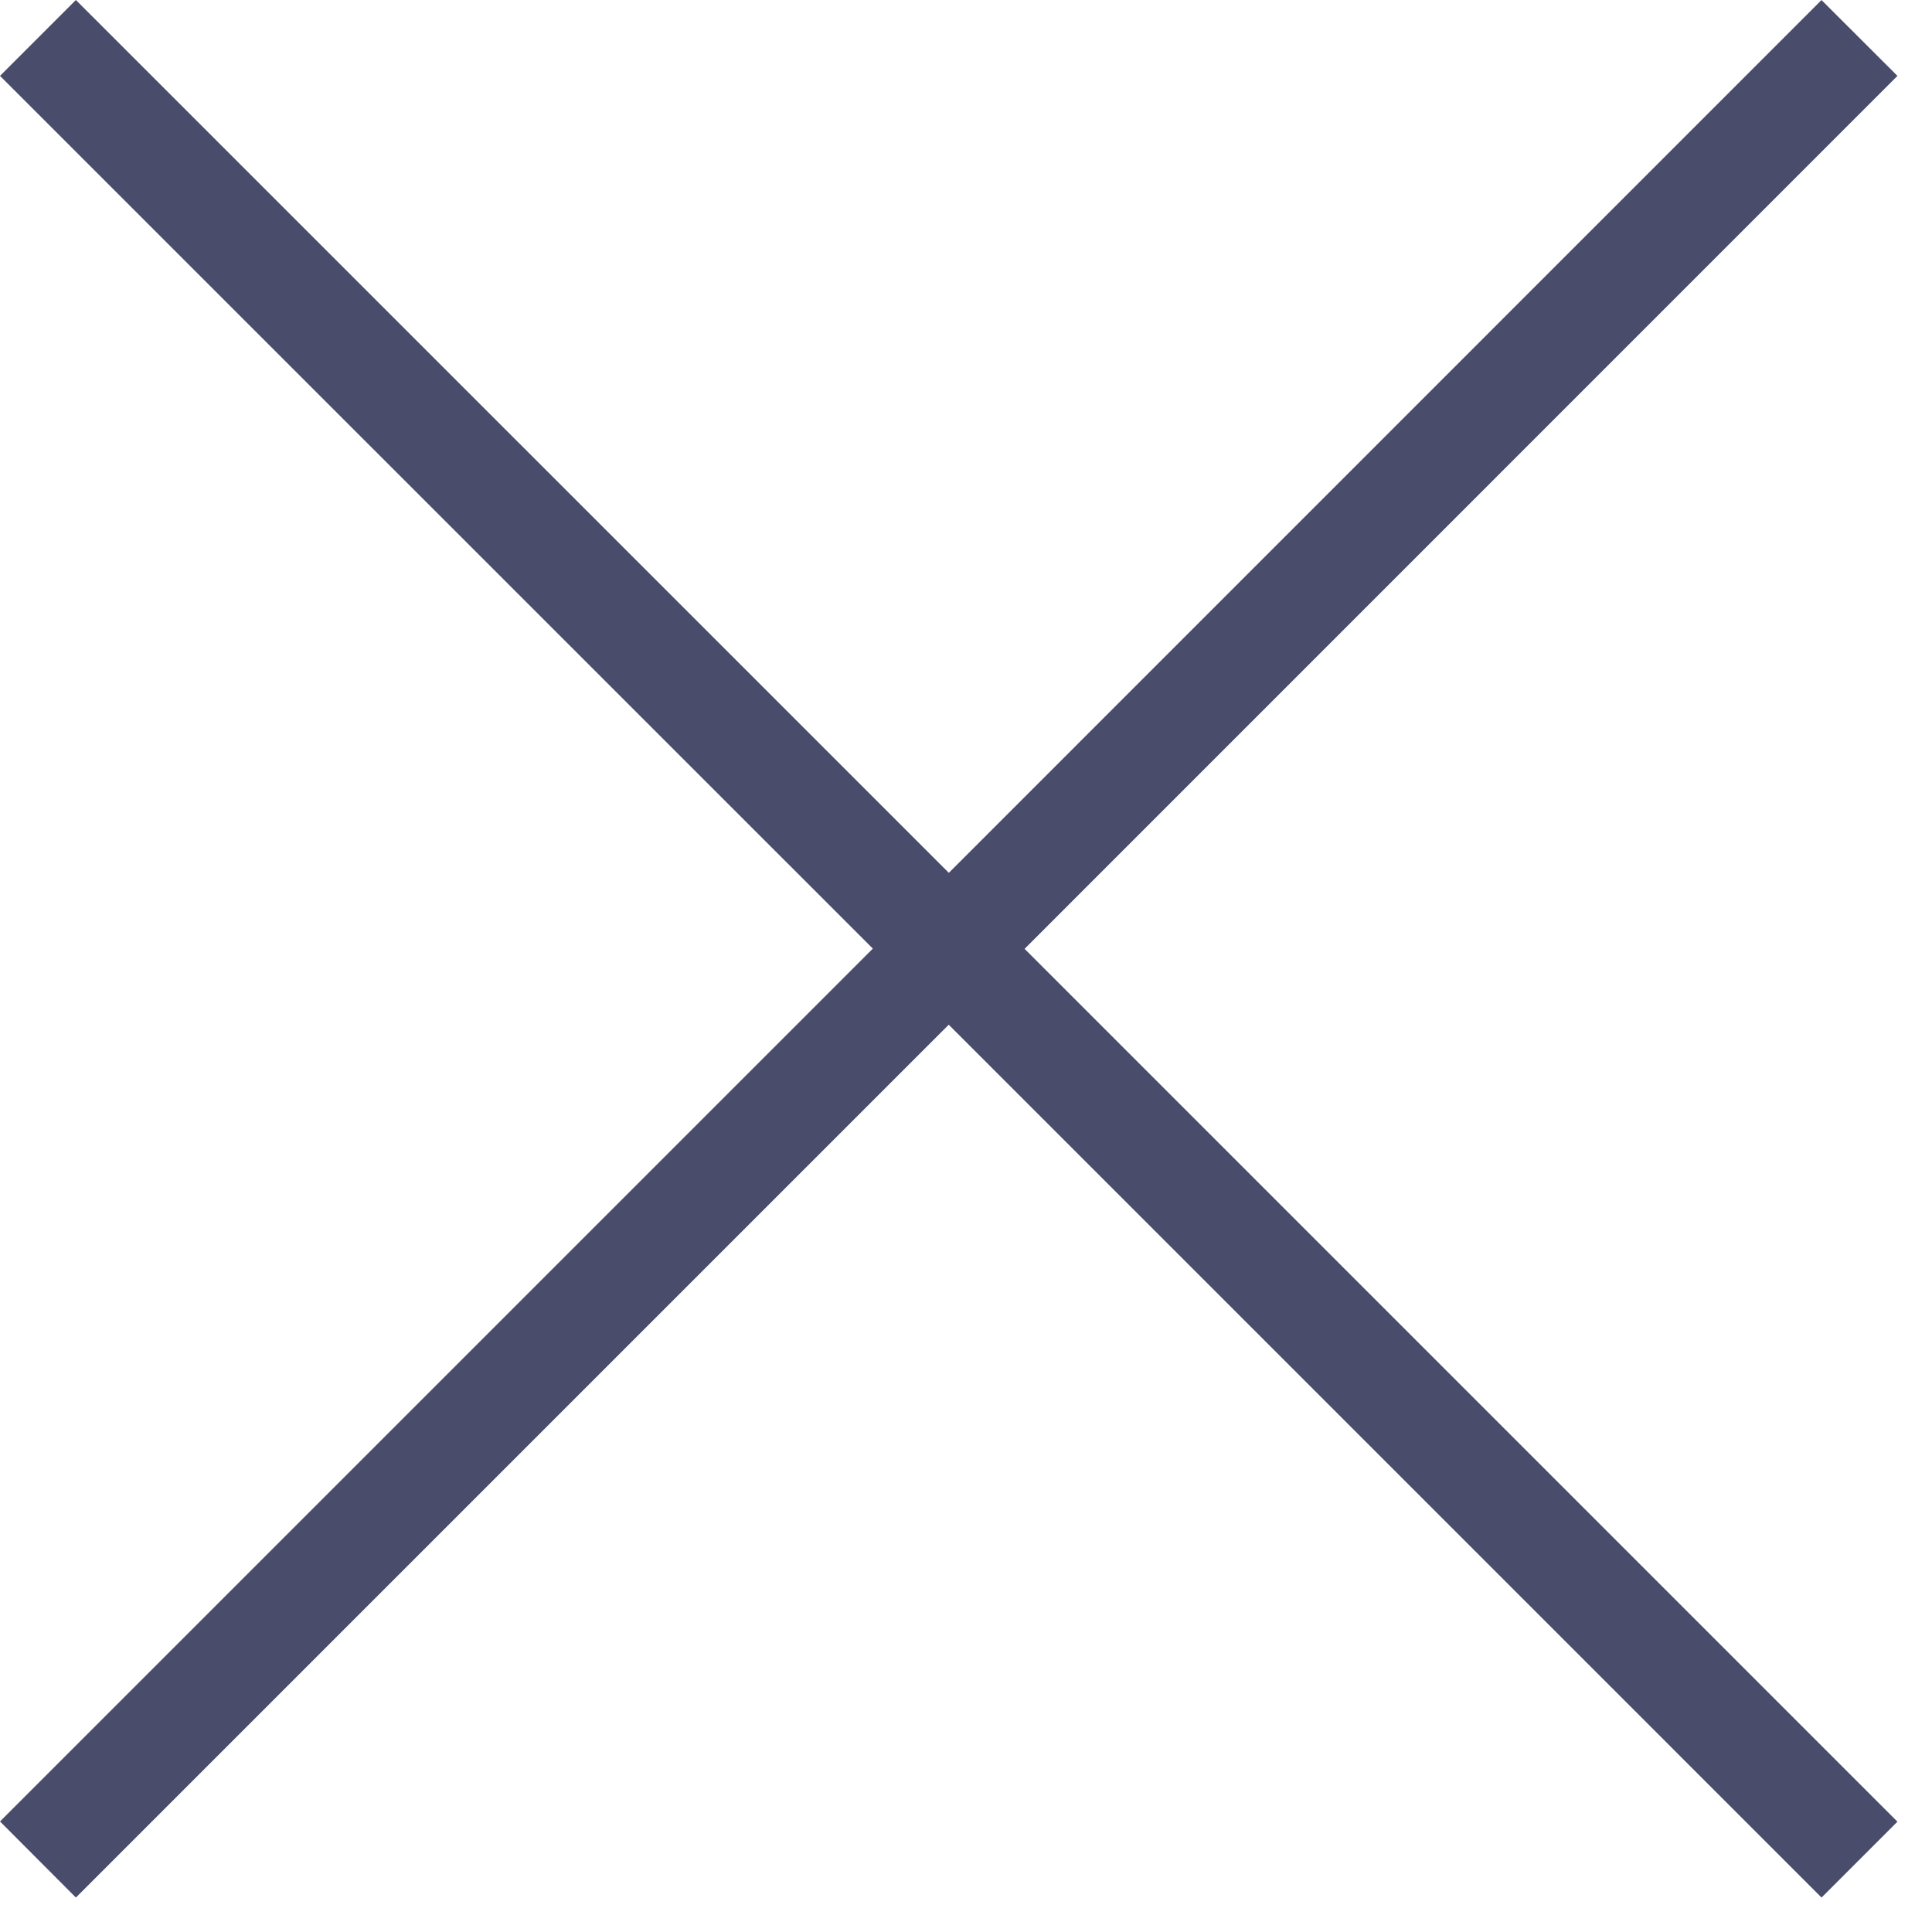
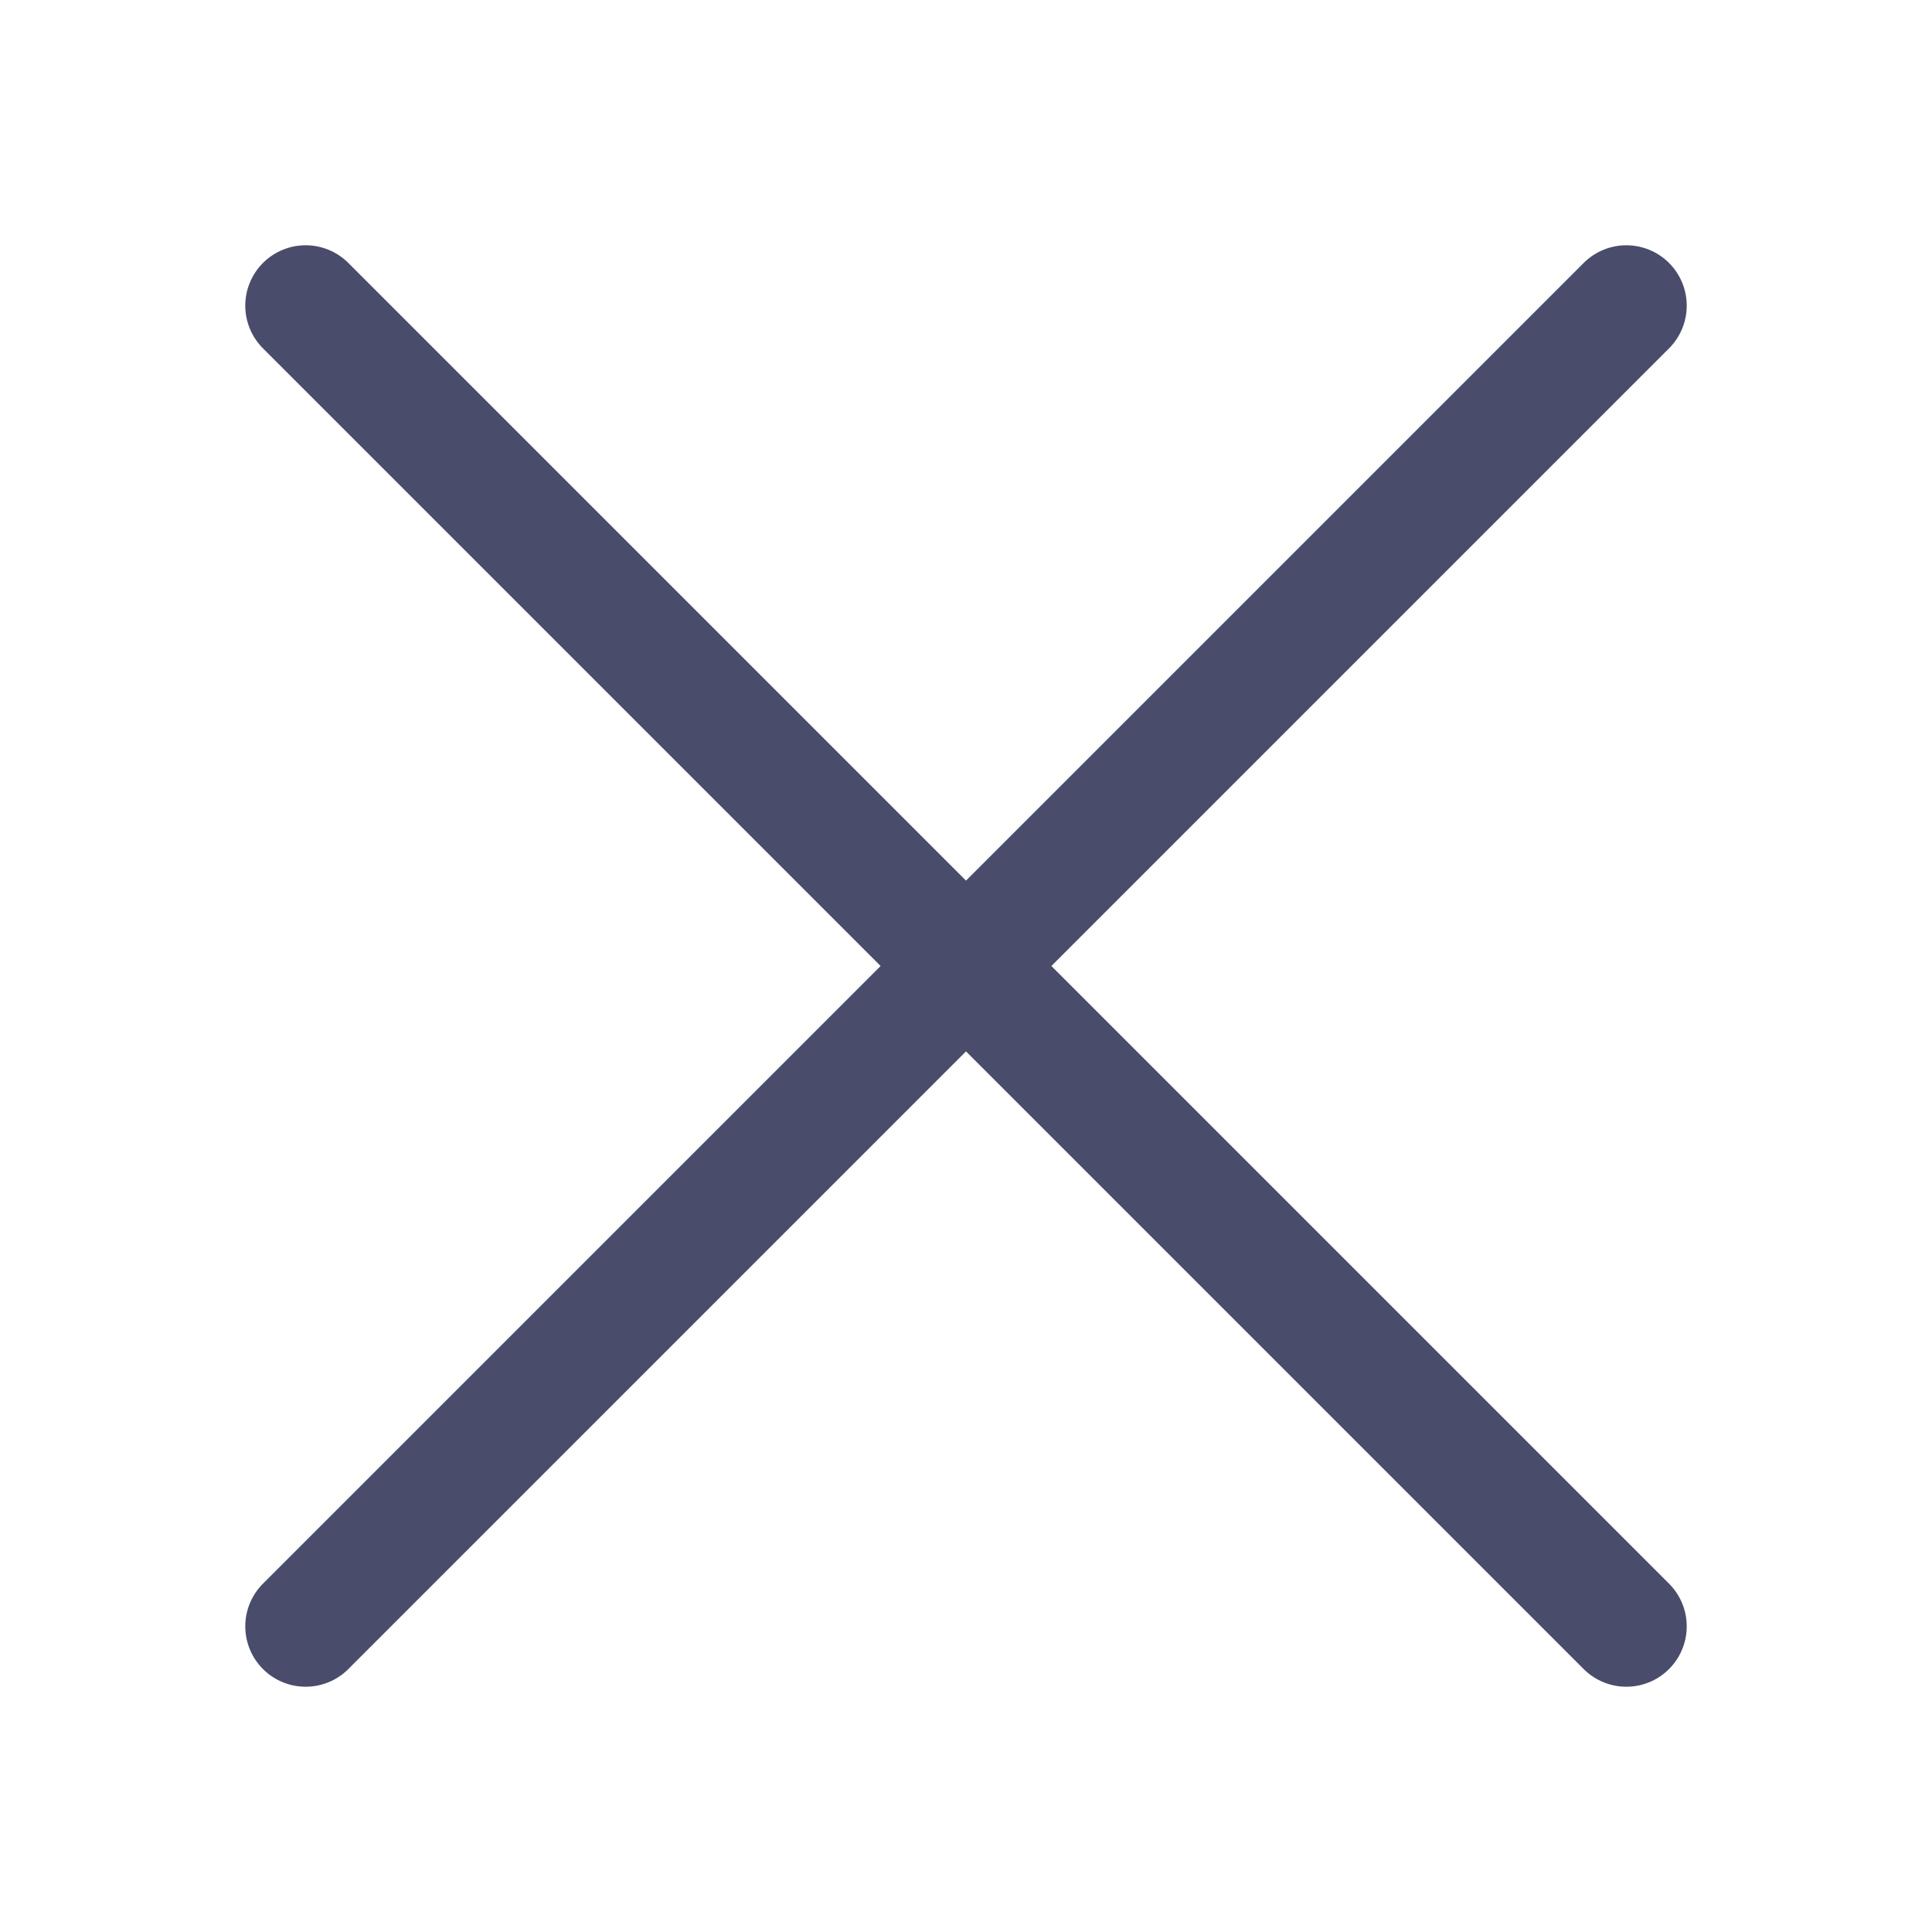
- <svg xmlns="http://www.w3.org/2000/svg" viewBox="0 0 18 18">
-   <path fill="#494C6B" fill-rule="evenodd" d="M16.97 0l.708.707L9.546 8.84l8.132 8.132-.707.707-8.132-8.132-8.132 8.132L0 16.97l8.132-8.132L0 .707.707 0 8.84 8.132 16.971 0z" />
+ <svg xmlns="http://www.w3.org/2000/svg" class="ionicon" viewBox="0 0 512 512">
+   <path fill="none" stroke="#494C6B" stroke-linecap="round" stroke-linejoin="round" stroke-width="32" d="M 431 431 L 81 81 M 431 81 L 81 431" style="" />
</svg>
